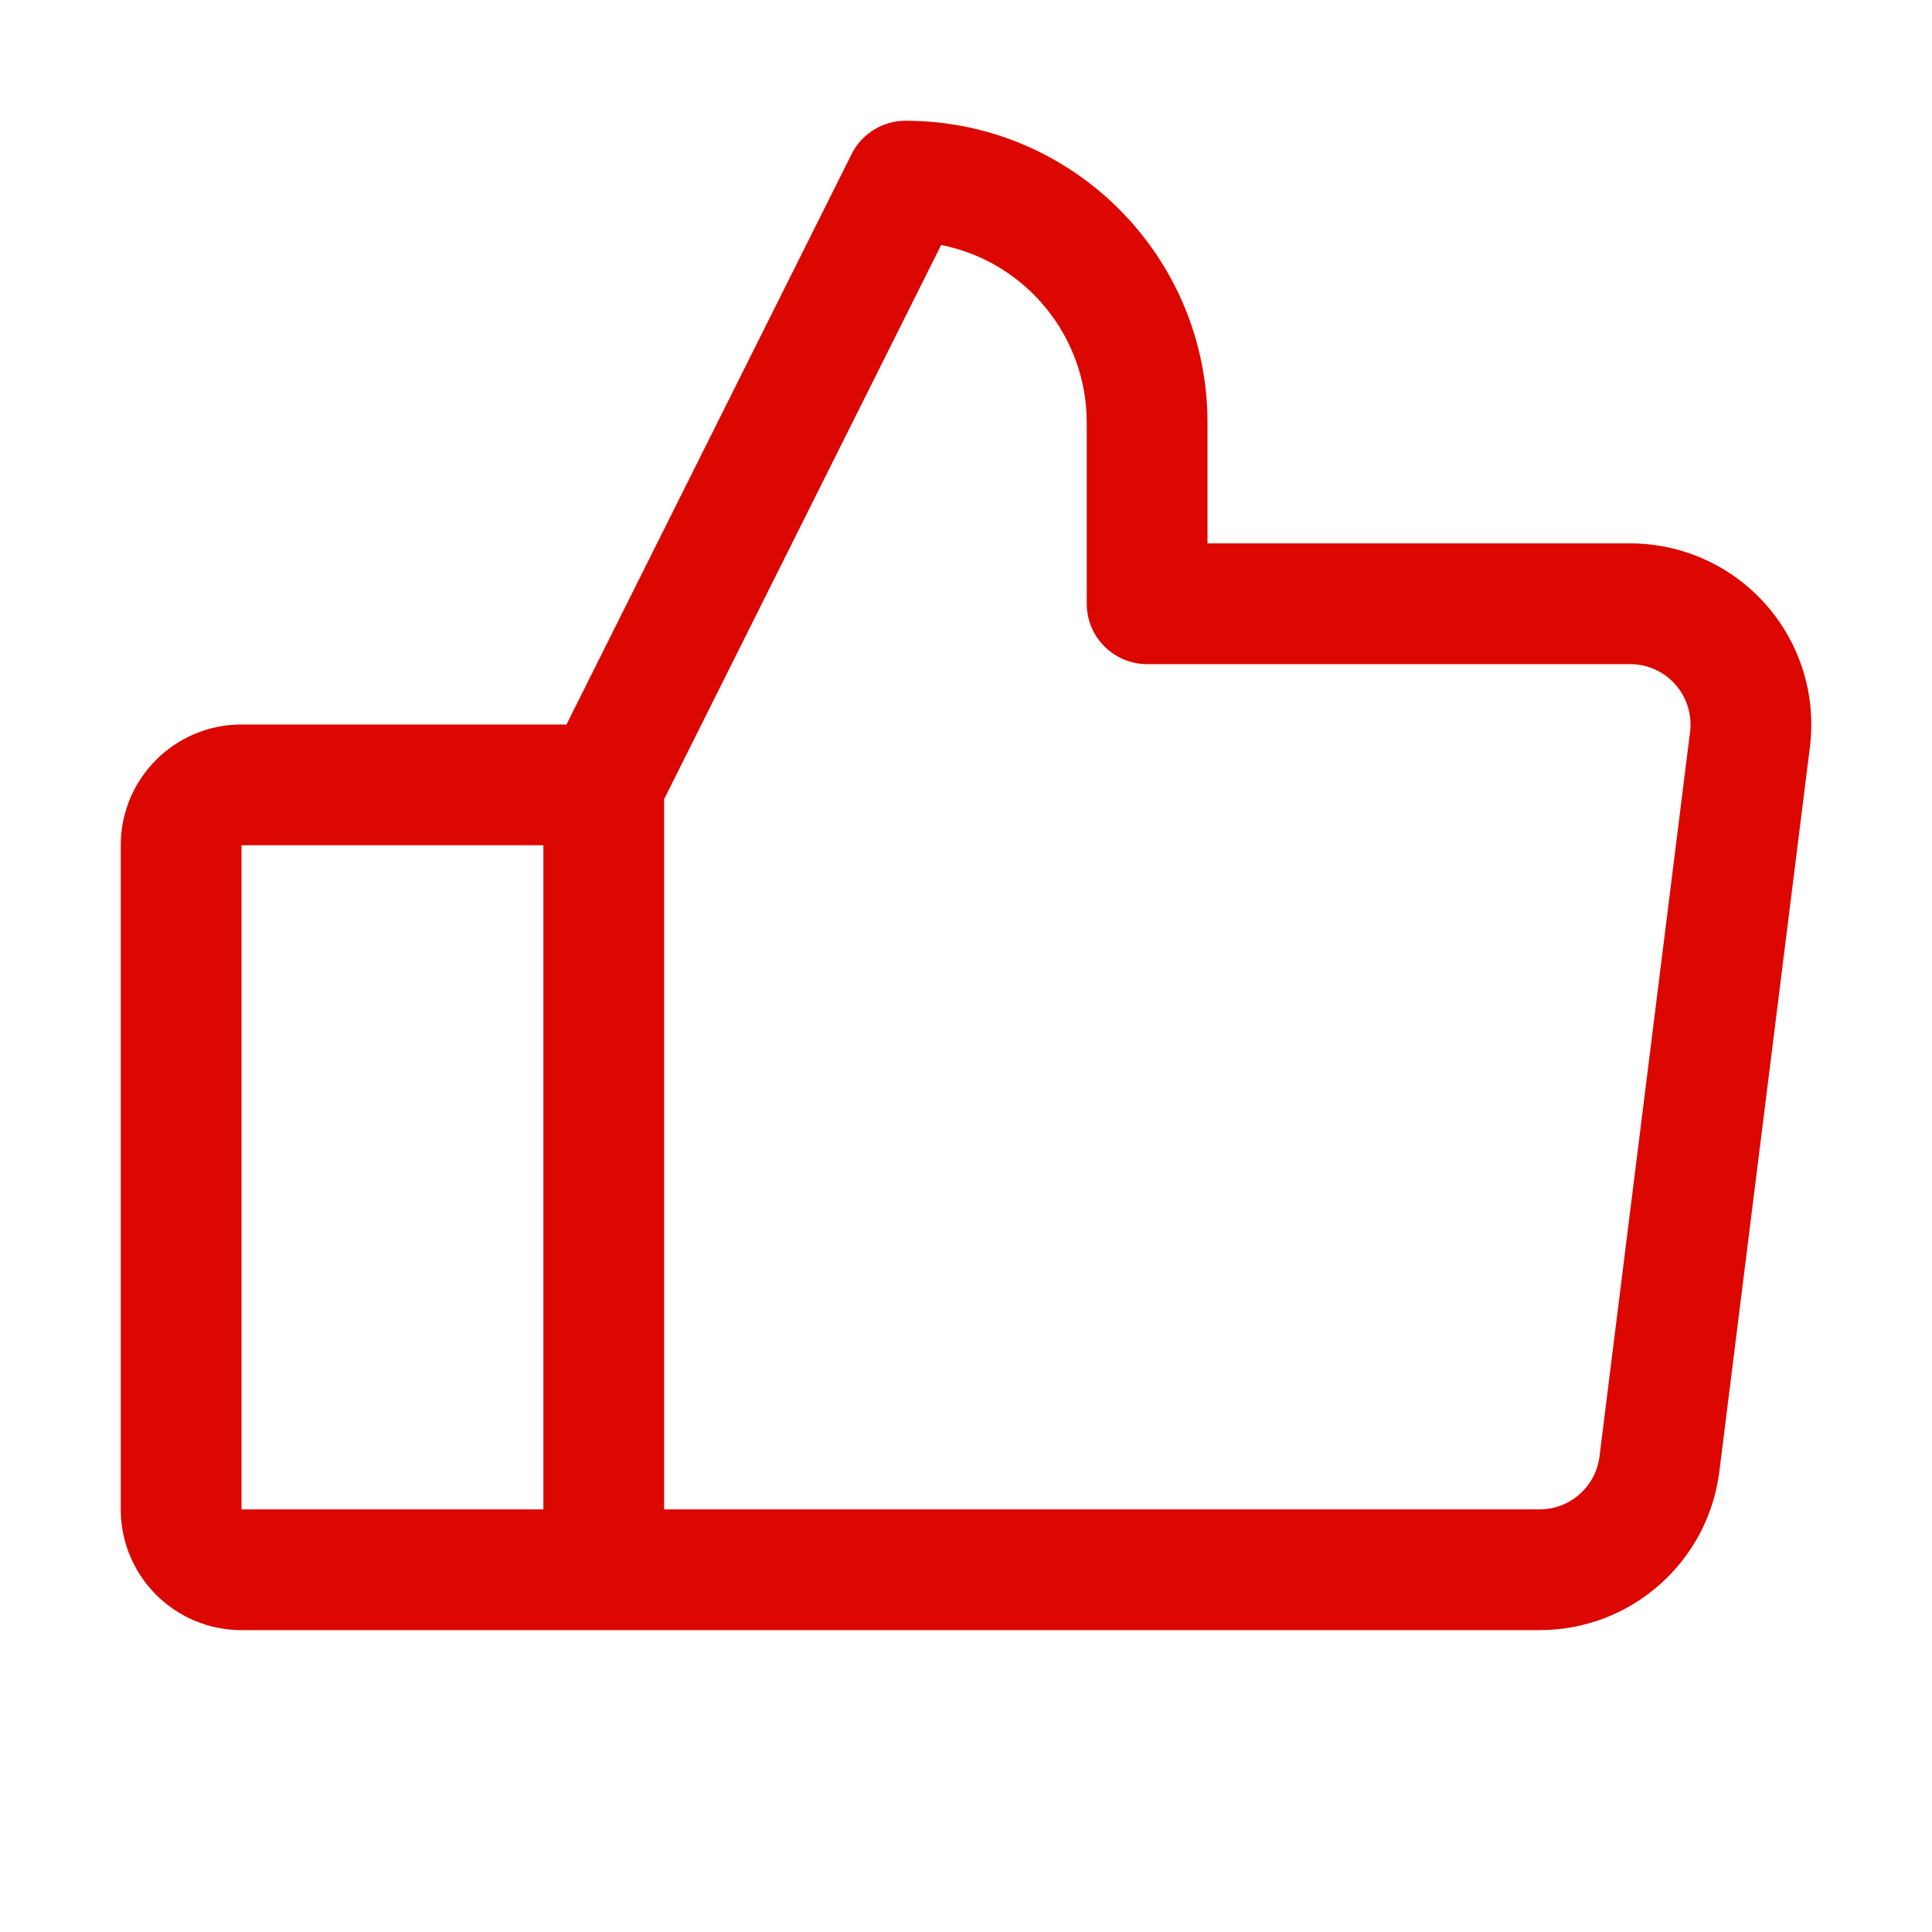
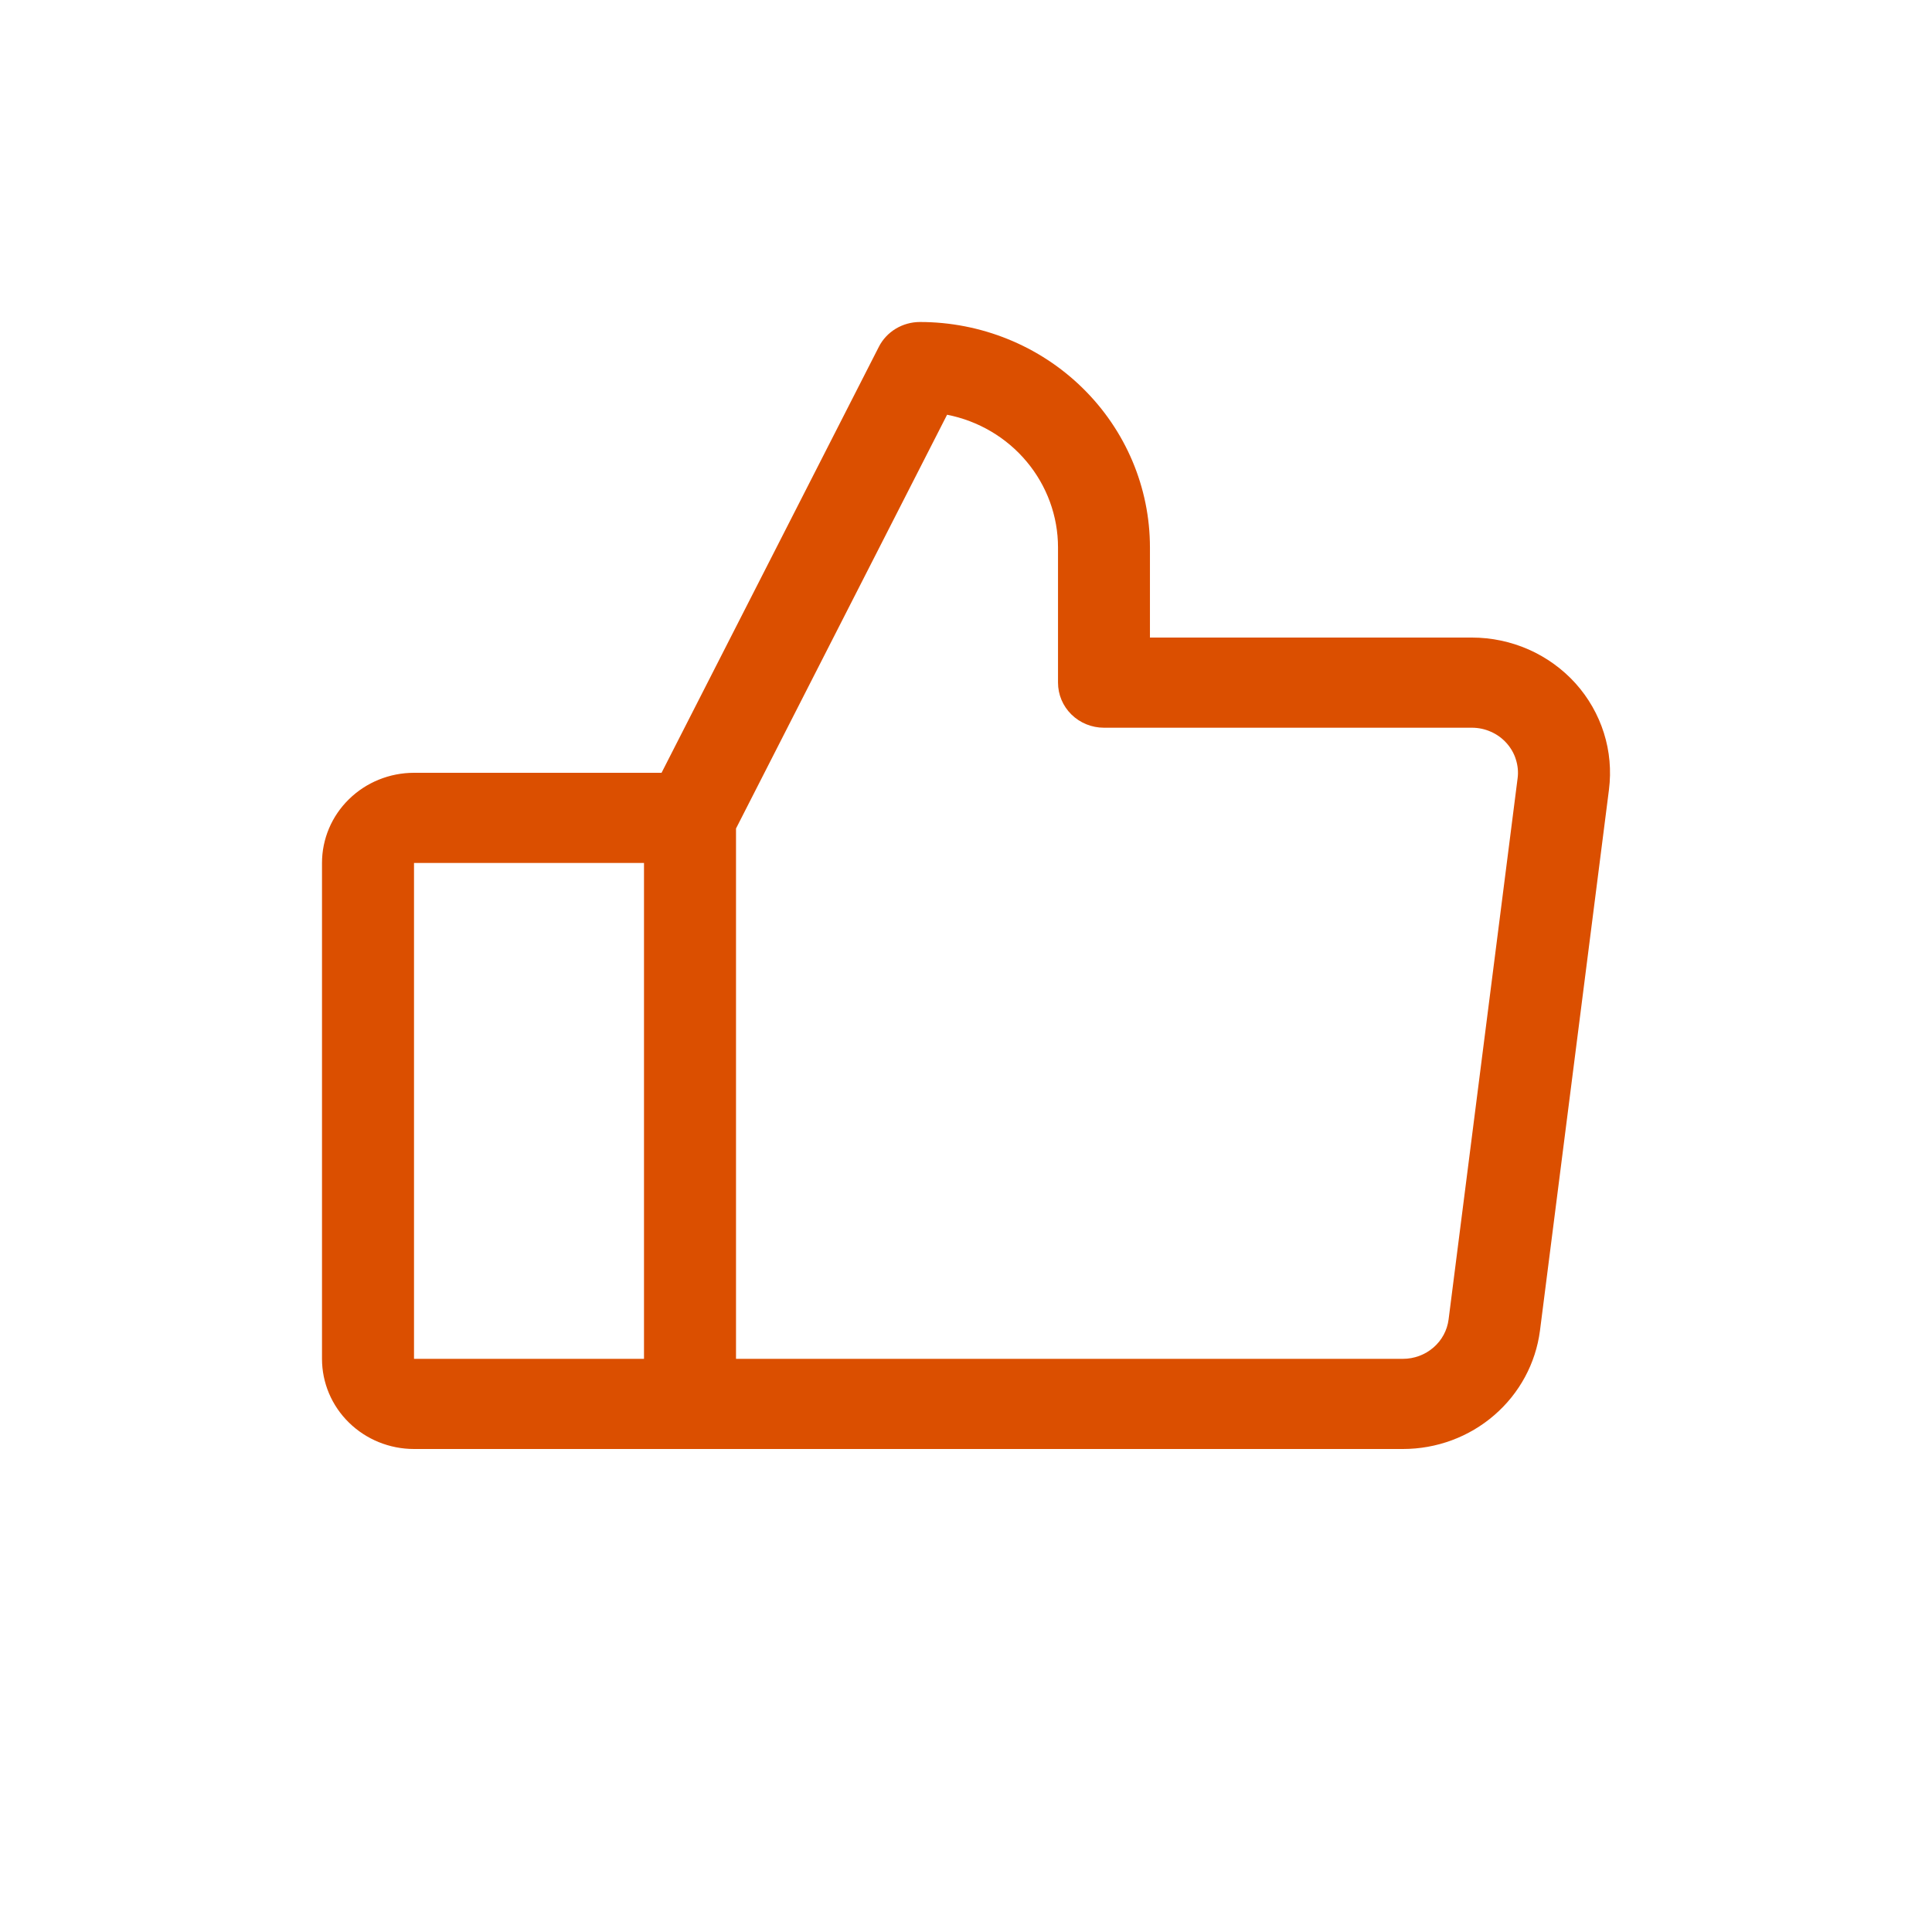
- <svg xmlns="http://www.w3.org/2000/svg" width="24" height="24" fill="#db0700" viewBox="0 0 256 256">
-   <path d="M234,80.12A24,24,0,0,0,216,72H160V56a40,40,0,0,0-40-40,8,8,0,0,0-7.16,4.42L75.06,96H32a16,16,0,0,0-16,16v88a16,16,0,0,0,16,16H204a24,24,0,0,0,23.82-21l12-96A24,24,0,0,0,234,80.12ZM32,112H72v88H32ZM223.94,97l-12,96a8,8,0,0,1-7.94,7H88V105.89l36.71-73.43A24,24,0,0,1,144,56V80a8,8,0,0,0,8,8h64a8,8,0,0,1,7.94,9Z" />
+ <svg xmlns="http://www.w3.org/2000/svg" width="24" height="24" viewBox="0 0 24 24" fill="none">
+   <path d="M19.571 8.488C19.41 8.31 19.212 8.167 18.991 8.069C18.769 7.971 18.528 7.92 18.285 7.92H14.285V6.8C14.285 6.057 13.984 5.345 13.448 4.82C12.913 4.295 12.186 4 11.428 4C11.322 4 11.218 4.029 11.128 4.083C11.037 4.138 10.964 4.216 10.917 4.309L8.218 9.6H5.143C4.84 9.6 4.549 9.718 4.335 9.928C4.12 10.138 4 10.423 4 10.72V16.88C4 17.177 4.12 17.462 4.335 17.672C4.549 17.882 4.84 18 5.143 18H17.428C17.846 18 18.249 17.851 18.562 17.58C18.876 17.309 19.077 16.936 19.13 16.53L19.987 9.81C20.017 9.573 19.996 9.333 19.924 9.105C19.852 8.877 19.732 8.667 19.571 8.488ZM5.143 10.72H8V16.88H5.143V10.72ZM18.852 9.67L17.995 16.39C17.978 16.525 17.911 16.65 17.806 16.74C17.702 16.83 17.567 16.88 17.428 16.88H9.143V10.292L11.765 5.152C12.153 5.228 12.503 5.434 12.754 5.735C13.005 6.035 13.143 6.412 13.143 6.8V8.48C13.143 8.629 13.203 8.771 13.31 8.876C13.417 8.981 13.562 9.04 13.714 9.04H18.285C18.366 9.04 18.447 9.057 18.52 9.09C18.594 9.122 18.66 9.17 18.714 9.23C18.767 9.289 18.808 9.359 18.831 9.435C18.855 9.511 18.863 9.591 18.852 9.67Z" fill="#DB4F00" />
</svg>
